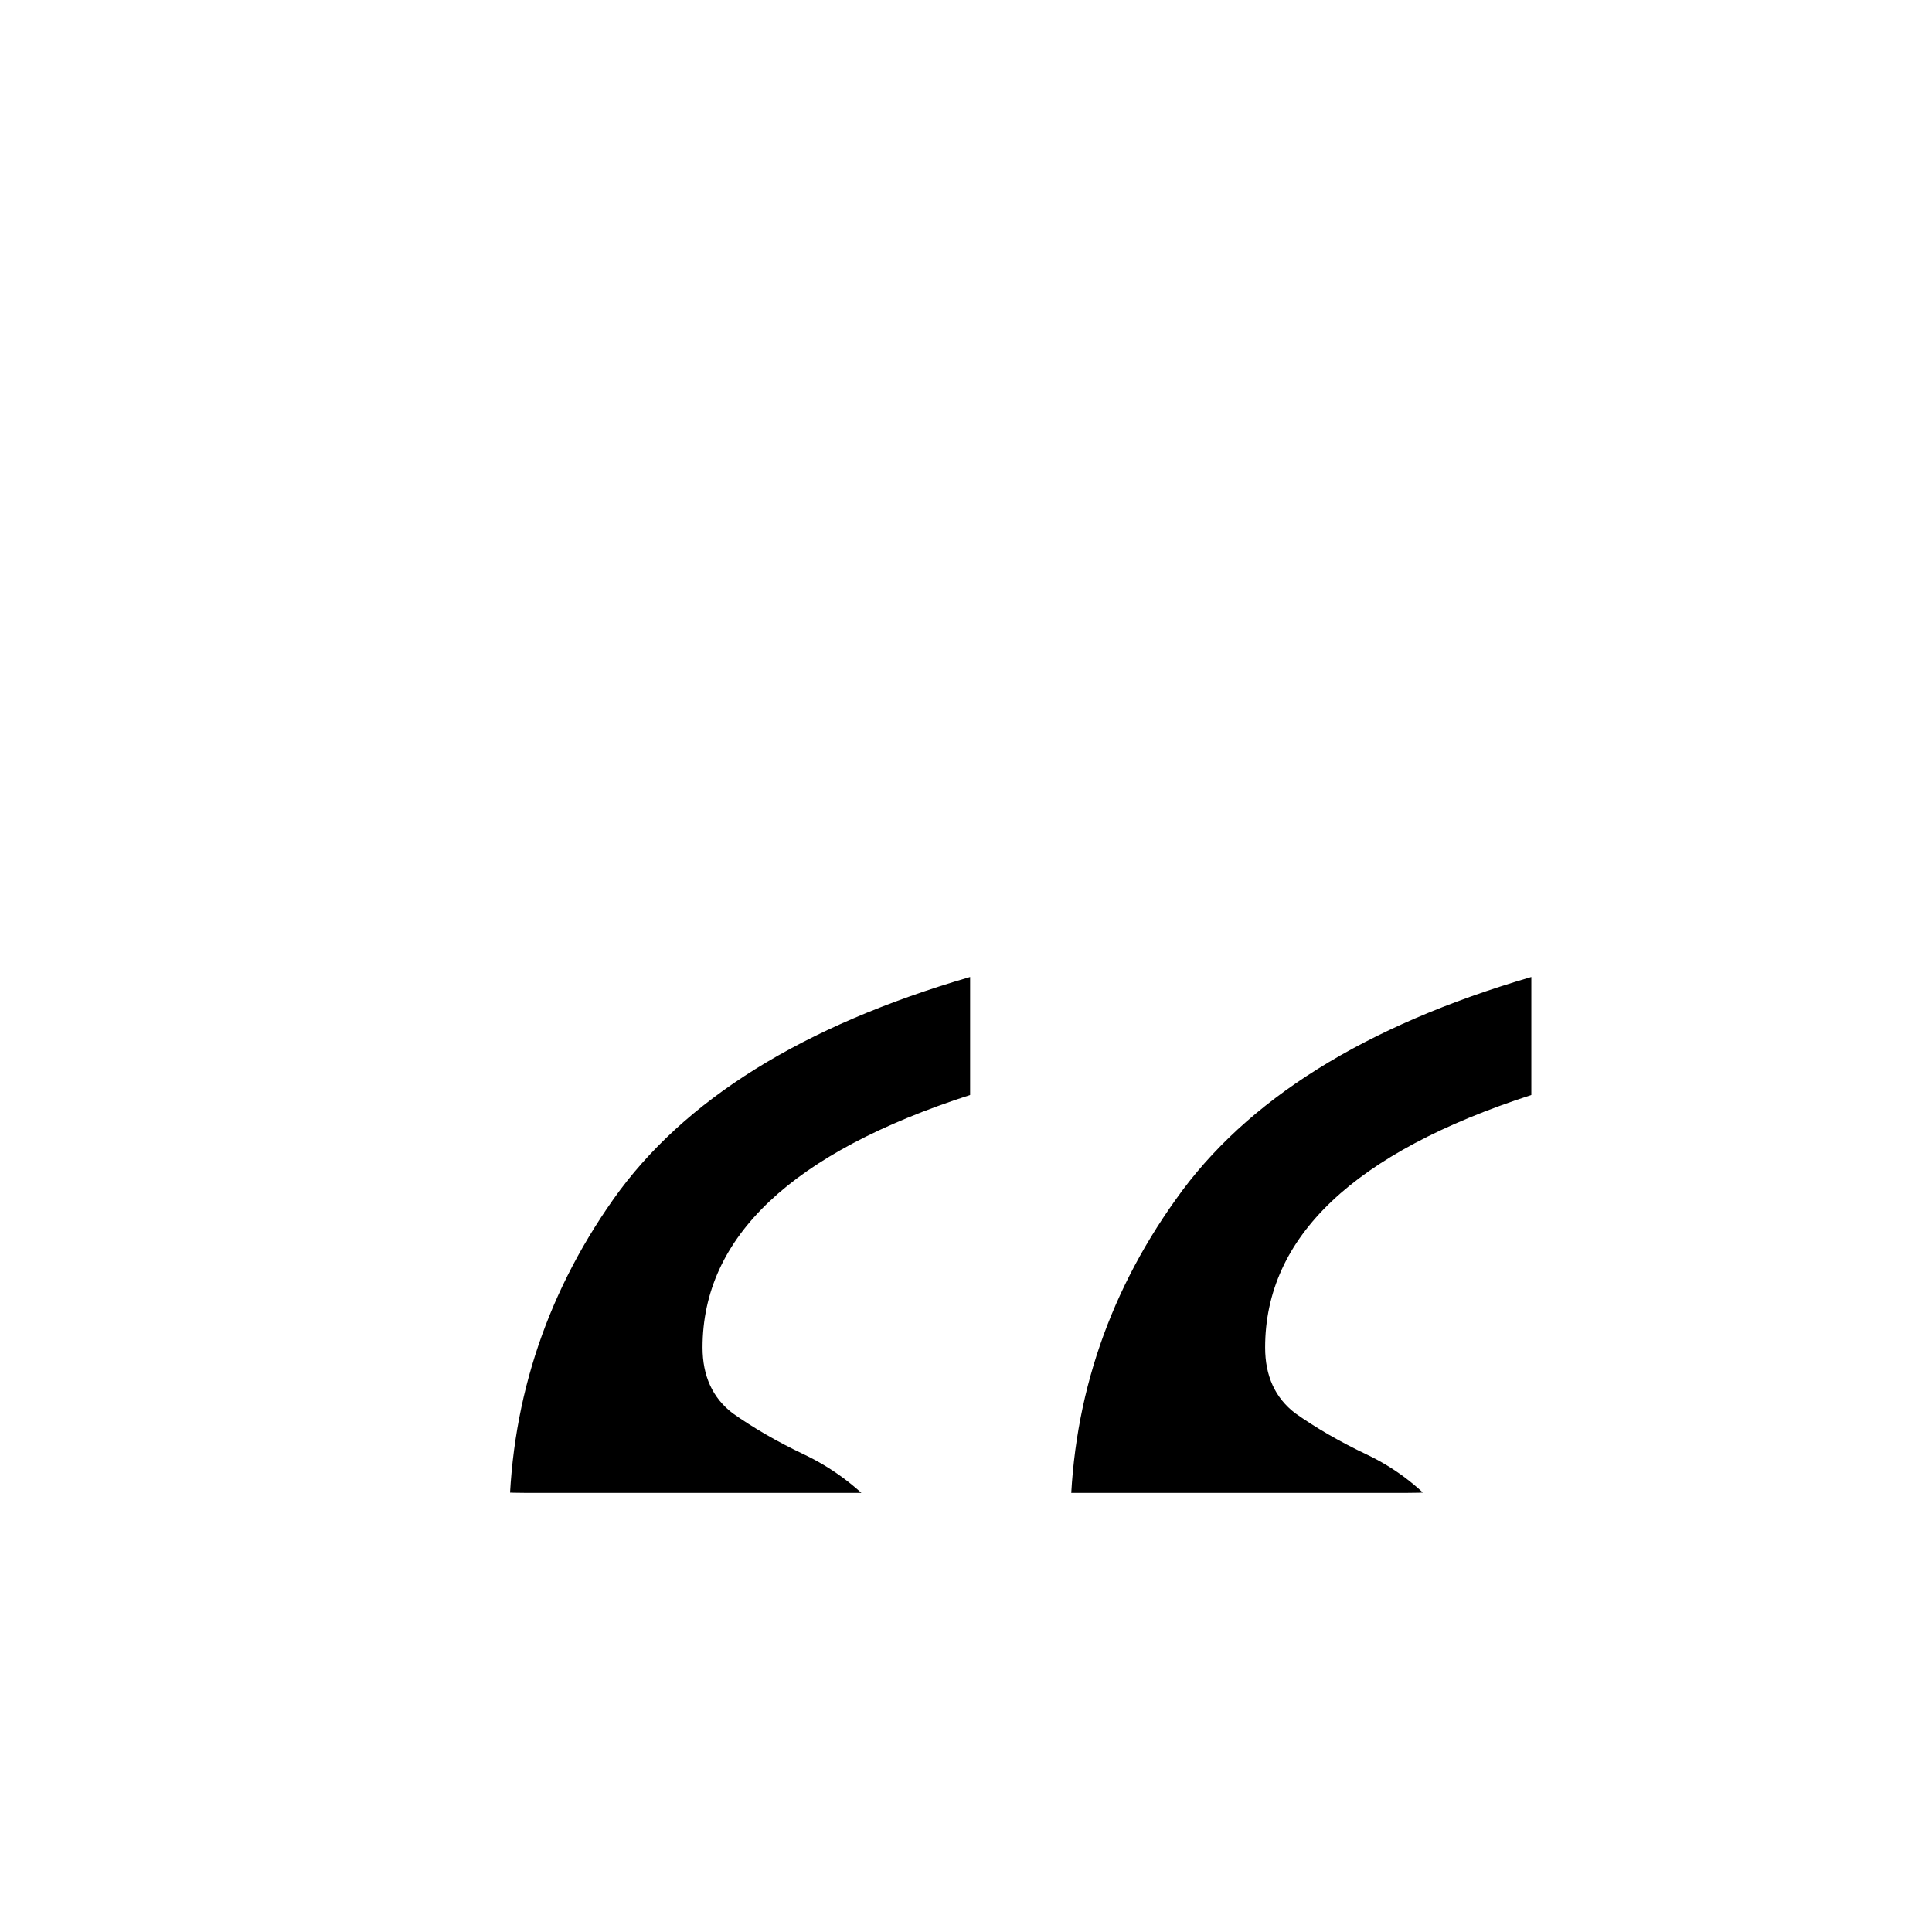
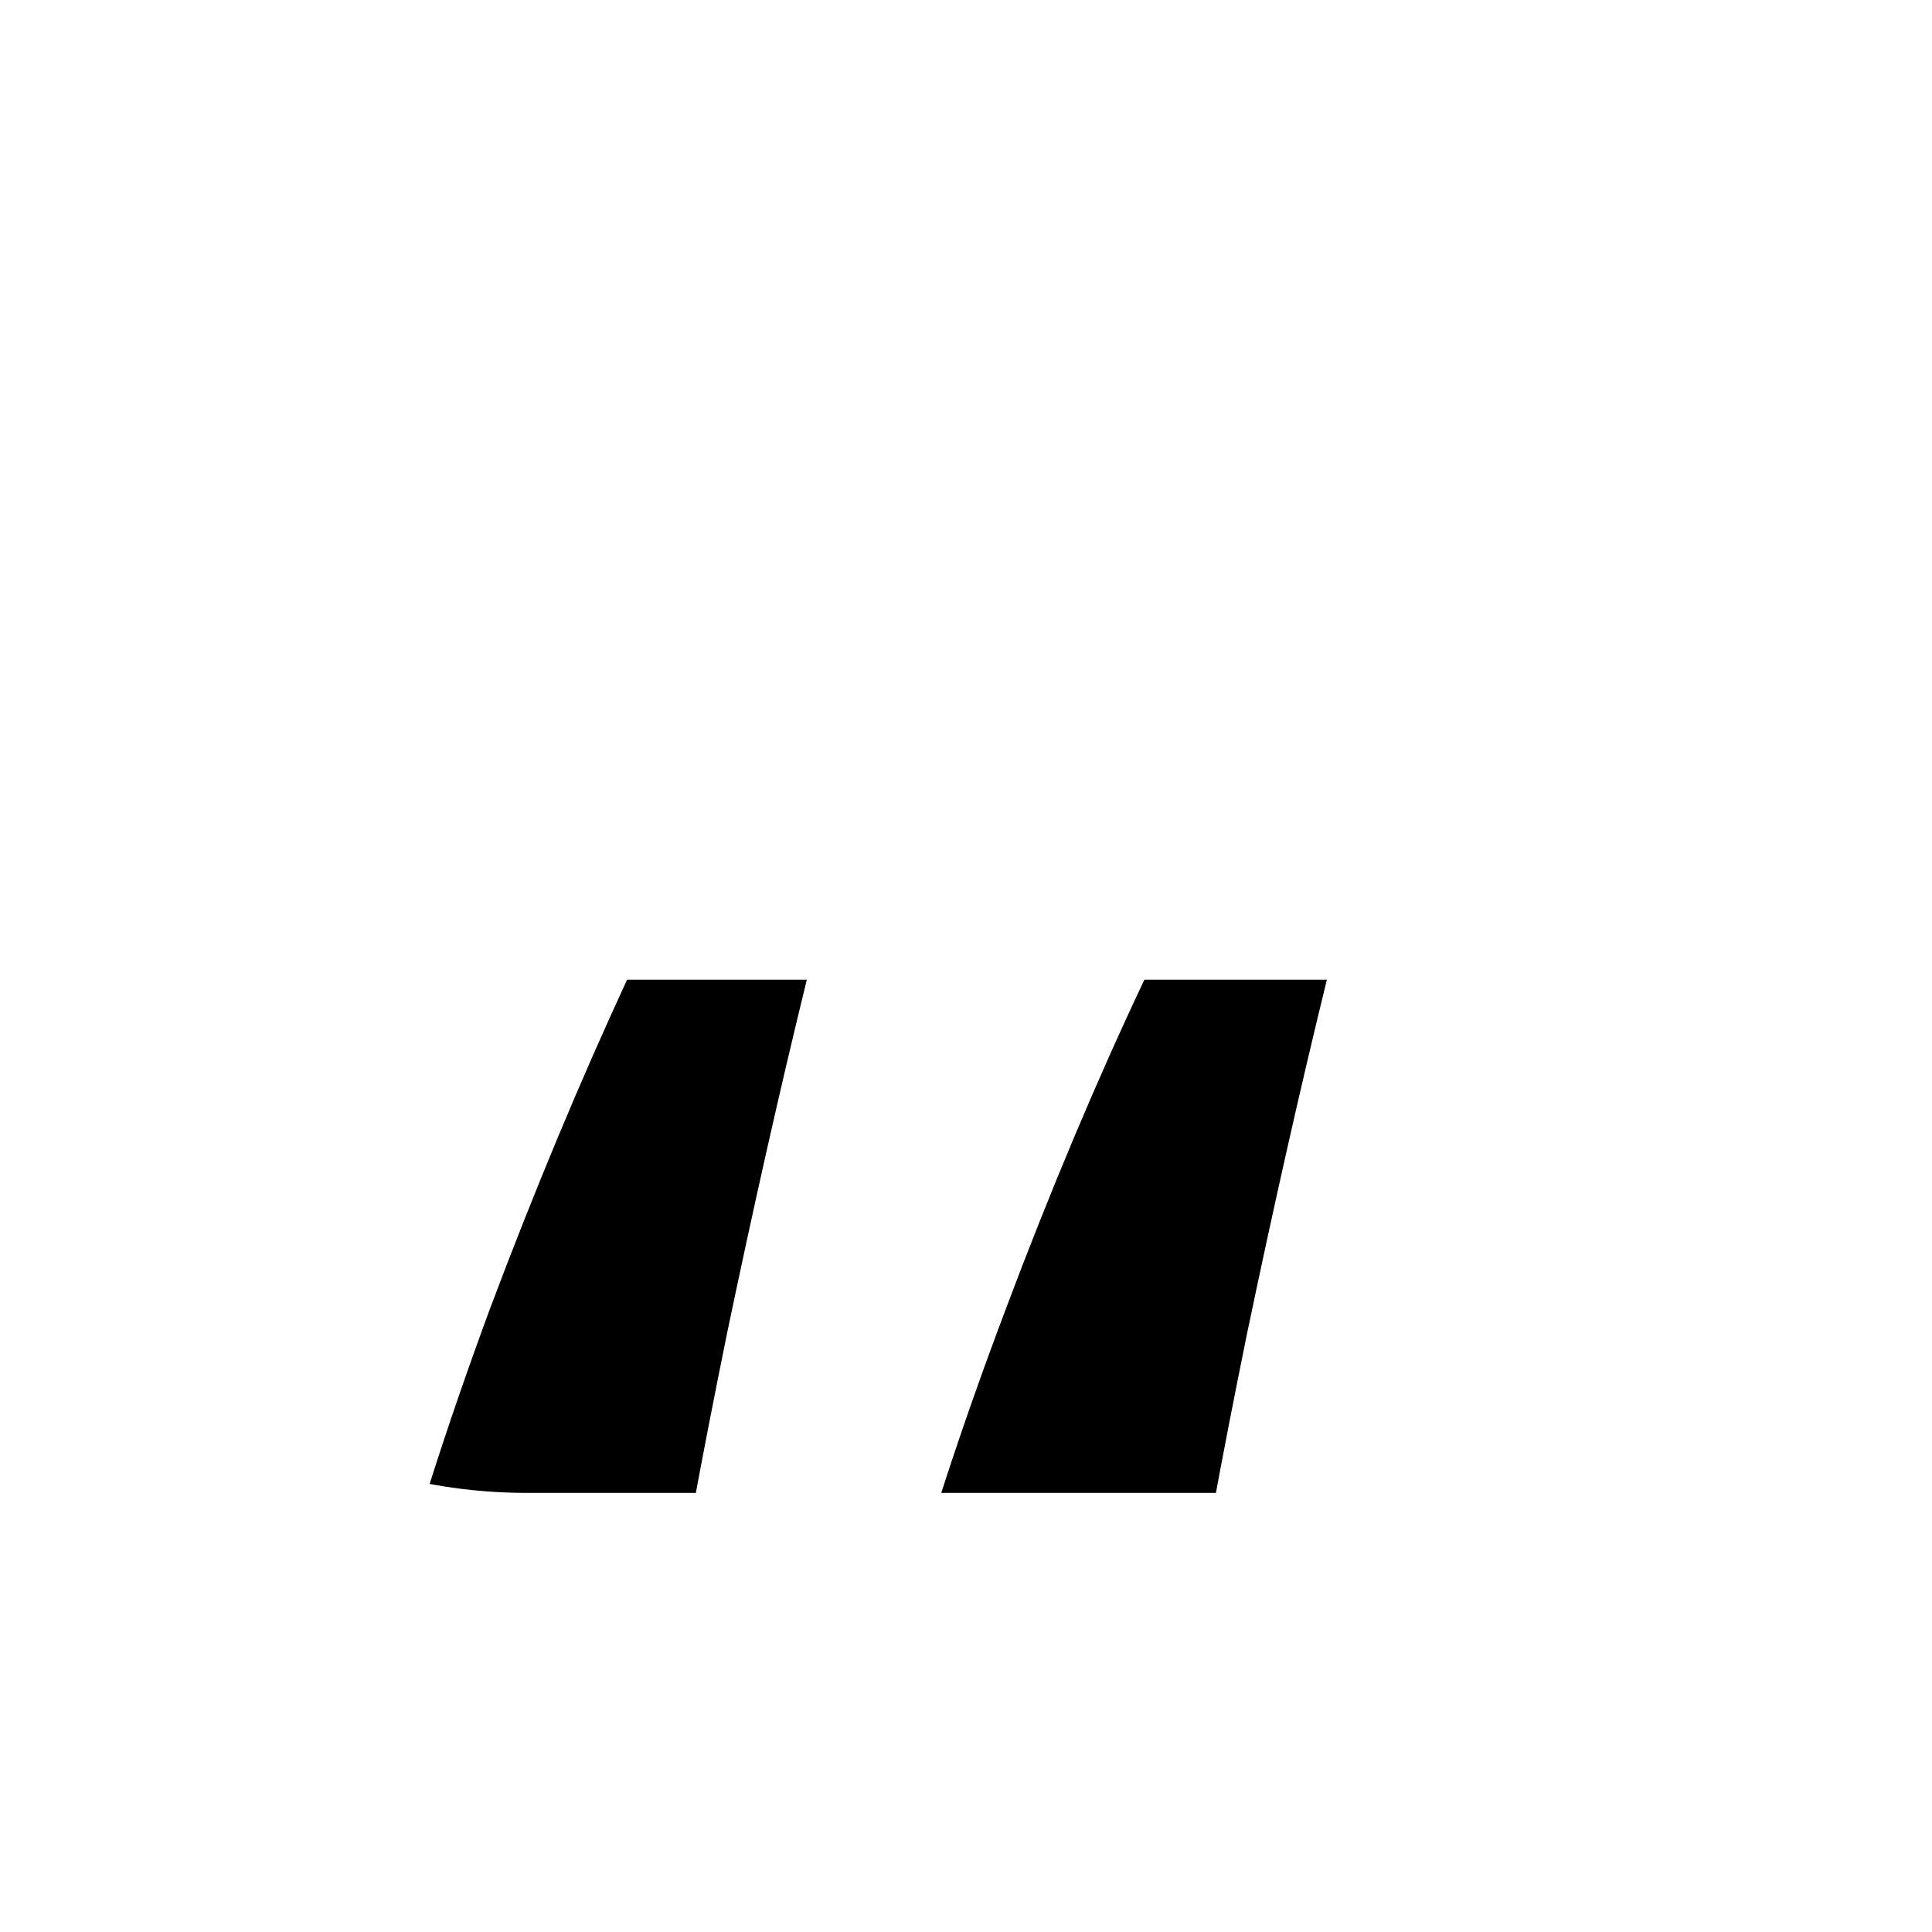
<svg xmlns="http://www.w3.org/2000/svg" width="22" height="22" viewBox="0 0 22 22">
  <defs>
    <clipPath id="clip-path">
      <rect id="사각형_72" data-name="사각형 72" width="22" height="12" rx="6" transform="translate(440 244)" fill="rgba(255,255,255,0)" />
    </clipPath>
  </defs>
  <g id="그룹_254" data-name="그룹 254" transform="translate(-442 -220)">
    <rect id="사각형_71" data-name="사각형 71" width="22" height="22" rx="11" transform="translate(442 220)" fill="rgba(255,255,255,0)" />
    <g id="마스크_그룹_1" data-name="마스크 그룹 1" transform="translate(2 -19)" clip-path="url(#clip-path)">
-       <text id="_" data-name="“" transform="translate(444 273)" font-size="32" font-family="NanumMyeongjoBold, NanumMyeongjo">
+       <text id="_" data-name="“" transform="translate(444 273)" font-size="32" font-family="payboocMedium">
        <tspan x="0" y="0">“</tspan>
      </text>
    </g>
  </g>
</svg>
